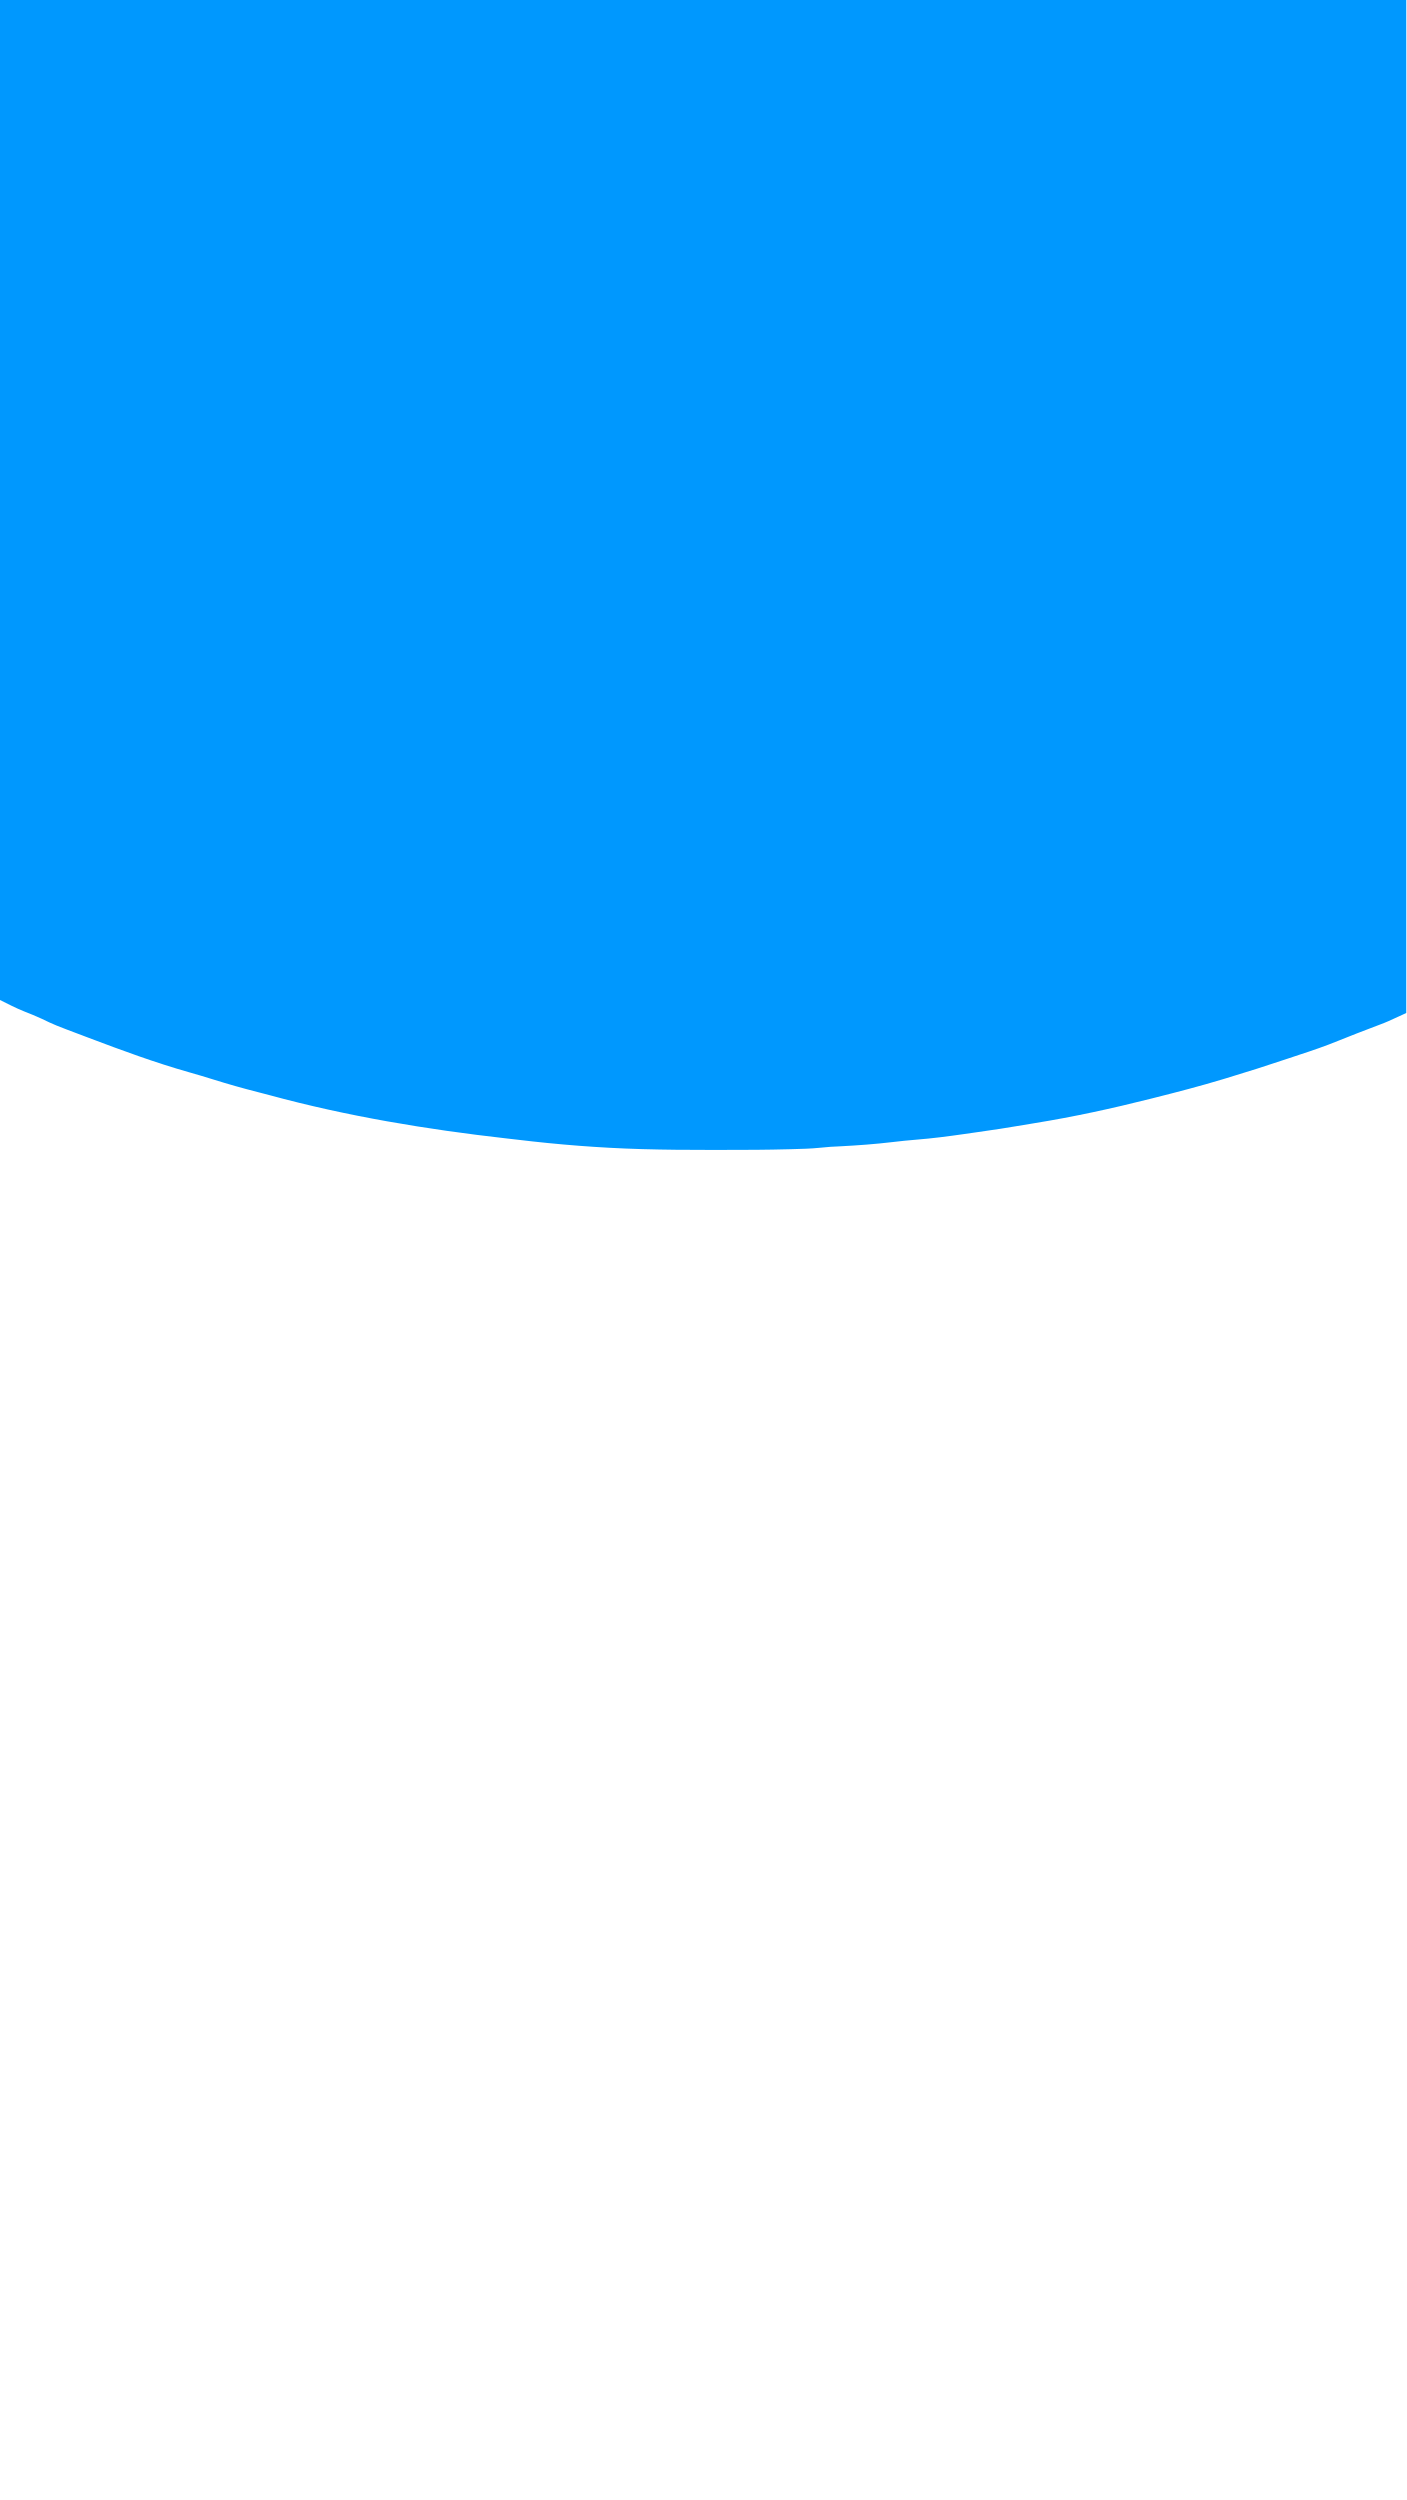
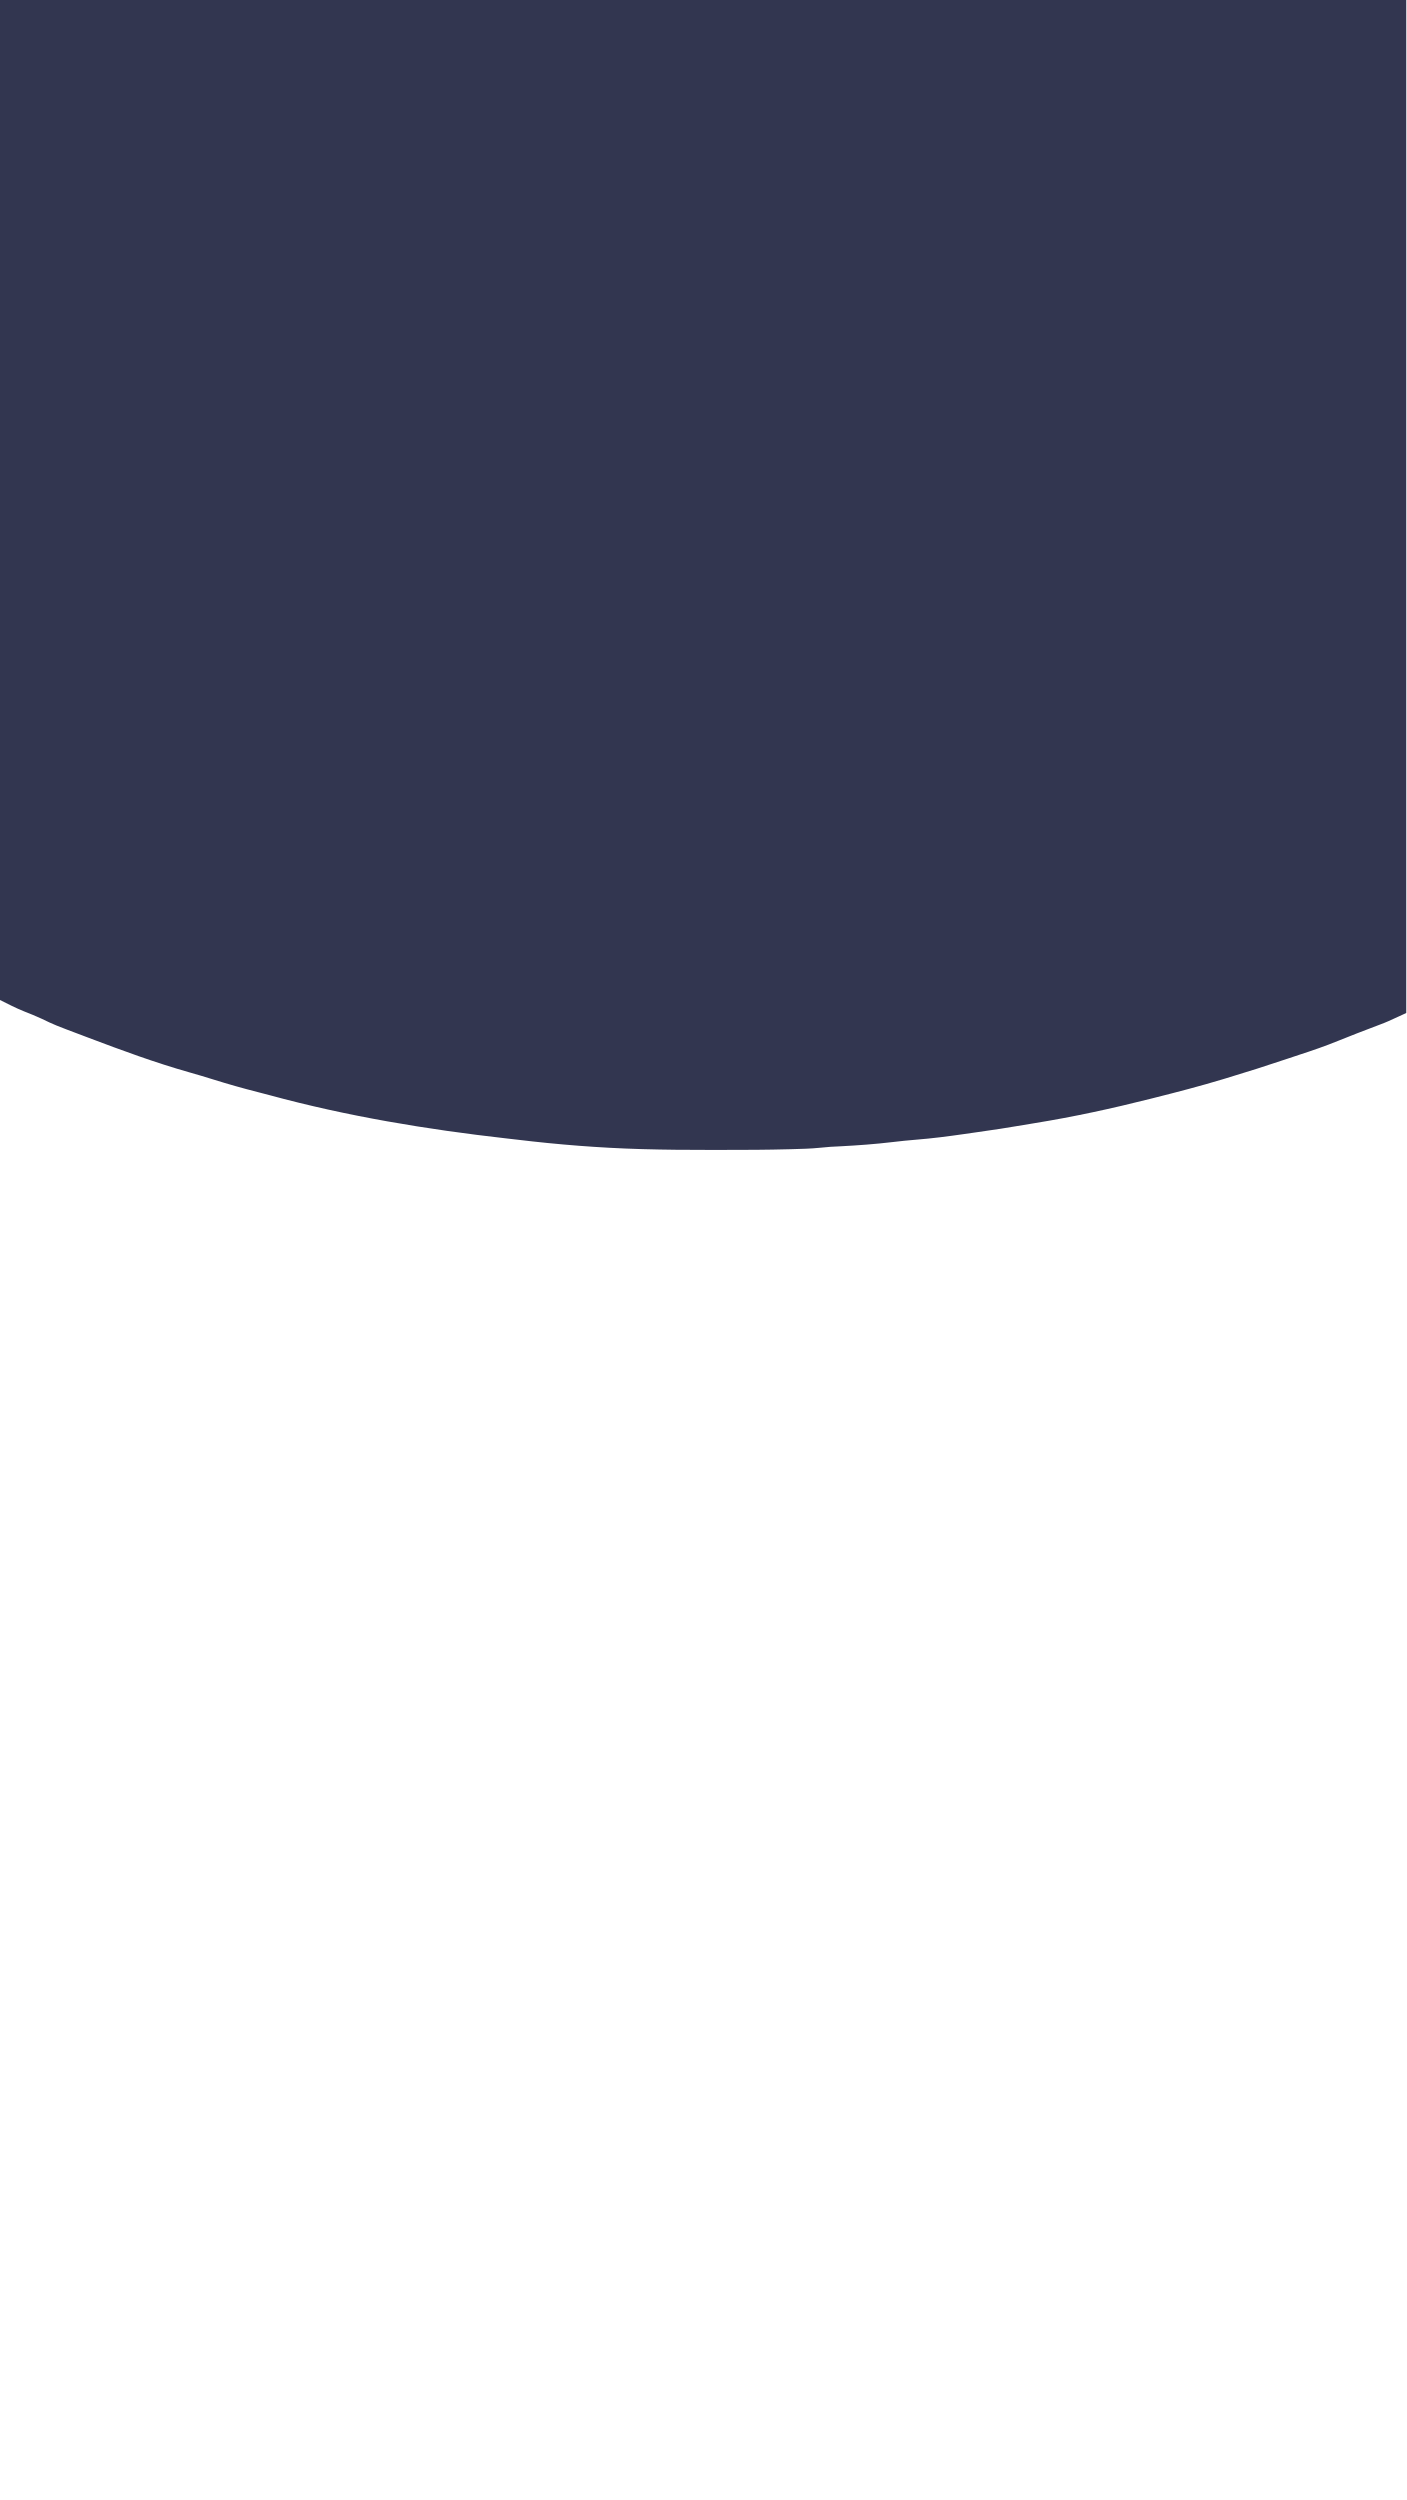
<svg xmlns="http://www.w3.org/2000/svg" version="1.1" width="1080" height="1920">
-   <path d="M0 0 C356.4 0 712.8 0 1080 0 C1080 256.74 1080 513.48 1080 778 C1065.384 784.746 1065.384 784.746 1059.652 786.93 C1059.037 787.166 1058.421 787.402 1057.787 787.645 C1055.839 788.393 1053.888 789.134 1051.938 789.875 C1049.188 790.926 1046.44 791.98 1043.691 793.035 C1043.022 793.292 1042.352 793.548 1041.663 793.812 C1037.007 795.6 1032.38 797.449 1027.764 799.336 C1017.943 803.35 1007.994 806.781 997.903 810.051 C994.791 811.068 991.688 812.11 988.586 813.156 C973.134 818.367 957.617 823.308 942 828 C941.02 828.296 940.041 828.592 939.031 828.897 C921.814 834.087 904.438 838.621 887 843 C885.84 843.294 884.679 843.587 883.484 843.89 C854.171 851.283 824.462 857.772 794.609 862.576 C791.748 863.041 788.892 863.527 786.035 864.016 C774.03 866.063 762.011 867.929 749.947 869.589 C746.646 870.049 743.349 870.526 740.051 871.004 C727.91 872.745 715.807 874.324 703.578 875.281 C697.536 875.759 691.53 876.385 685.512 877.104 C672.221 878.688 658.958 879.655 645.596 880.354 C644.9 880.39 644.204 880.427 643.487 880.465 C641.601 880.563 639.714 880.657 637.828 880.75 C635.035 880.933 632.296 881.182 629.518 881.492 C622.447 882.218 615.351 882.366 608.25 882.555 C607.495 882.576 606.74 882.597 605.962 882.618 C589.246 883.074 572.533 883.154 555.812 883.13 C551.803 883.125 547.794 883.128 543.785 883.134 C527.204 883.154 510.637 883.021 494.062 882.547 C493.353 882.527 492.644 882.507 491.913 882.486 C460.378 881.577 428.663 879.048 397.333 875.277 C394.544 874.946 391.752 874.631 388.961 874.316 C327.853 867.41 266.424 857.269 207.027 841.082 C203.986 840.256 200.935 839.471 197.879 838.699 C186.395 835.784 175.052 832.564 163.745 829.023 C157.656 827.118 151.557 825.287 145.417 823.557 C119.172 816.135 93.49 806.659 68 797 C66.856 796.569 65.712 796.138 64.533 795.694 C41.831 787.138 41.831 787.138 32.062 782.426 C27.592 780.345 23.022 778.519 18.435 776.71 C12.047 774.144 6.239 771.12 0 768 C0 514.56 0 261.12 0 0 Z " fill="#0098FE" transform="translate(0,0)" />
+   <path d="M0 0 C356.4 0 712.8 0 1080 0 C1080 256.74 1080 513.48 1080 778 C1065.384 784.746 1065.384 784.746 1059.652 786.93 C1059.037 787.166 1058.421 787.402 1057.787 787.645 C1055.839 788.393 1053.888 789.134 1051.938 789.875 C1049.188 790.926 1046.44 791.98 1043.691 793.035 C1043.022 793.292 1042.352 793.548 1041.663 793.812 C1037.007 795.6 1032.38 797.449 1027.764 799.336 C1017.943 803.35 1007.994 806.781 997.903 810.051 C994.791 811.068 991.688 812.11 988.586 813.156 C973.134 818.367 957.617 823.308 942 828 C941.02 828.296 940.041 828.592 939.031 828.897 C921.814 834.087 904.438 838.621 887 843 C885.84 843.294 884.679 843.587 883.484 843.89 C854.171 851.283 824.462 857.772 794.609 862.576 C791.748 863.041 788.892 863.527 786.035 864.016 C774.03 866.063 762.011 867.929 749.947 869.589 C746.646 870.049 743.349 870.526 740.051 871.004 C727.91 872.745 715.807 874.324 703.578 875.281 C697.536 875.759 691.53 876.385 685.512 877.104 C672.221 878.688 658.958 879.655 645.596 880.354 C644.9 880.39 644.204 880.427 643.487 880.465 C641.601 880.563 639.714 880.657 637.828 880.75 C635.035 880.933 632.296 881.182 629.518 881.492 C622.447 882.218 615.351 882.366 608.25 882.555 C607.495 882.576 606.74 882.597 605.962 882.618 C589.246 883.074 572.533 883.154 555.812 883.13 C551.803 883.125 547.794 883.128 543.785 883.134 C527.204 883.154 510.637 883.021 494.062 882.547 C493.353 882.527 492.644 882.507 491.913 882.486 C460.378 881.577 428.663 879.048 397.333 875.277 C394.544 874.946 391.752 874.631 388.961 874.316 C327.853 867.41 266.424 857.269 207.027 841.082 C203.986 840.256 200.935 839.471 197.879 838.699 C186.395 835.784 175.052 832.564 163.745 829.023 C157.656 827.118 151.557 825.287 145.417 823.557 C119.172 816.135 93.49 806.659 68 797 C66.856 796.569 65.712 796.138 64.533 795.694 C41.831 787.138 41.831 787.138 32.062 782.426 C27.592 780.345 23.022 778.519 18.435 776.71 C12.047 774.144 6.239 771.12 0 768 C0 514.56 0 261.12 0 0 Z " fill="#323650" transform="translate(0,0)" />
</svg>
